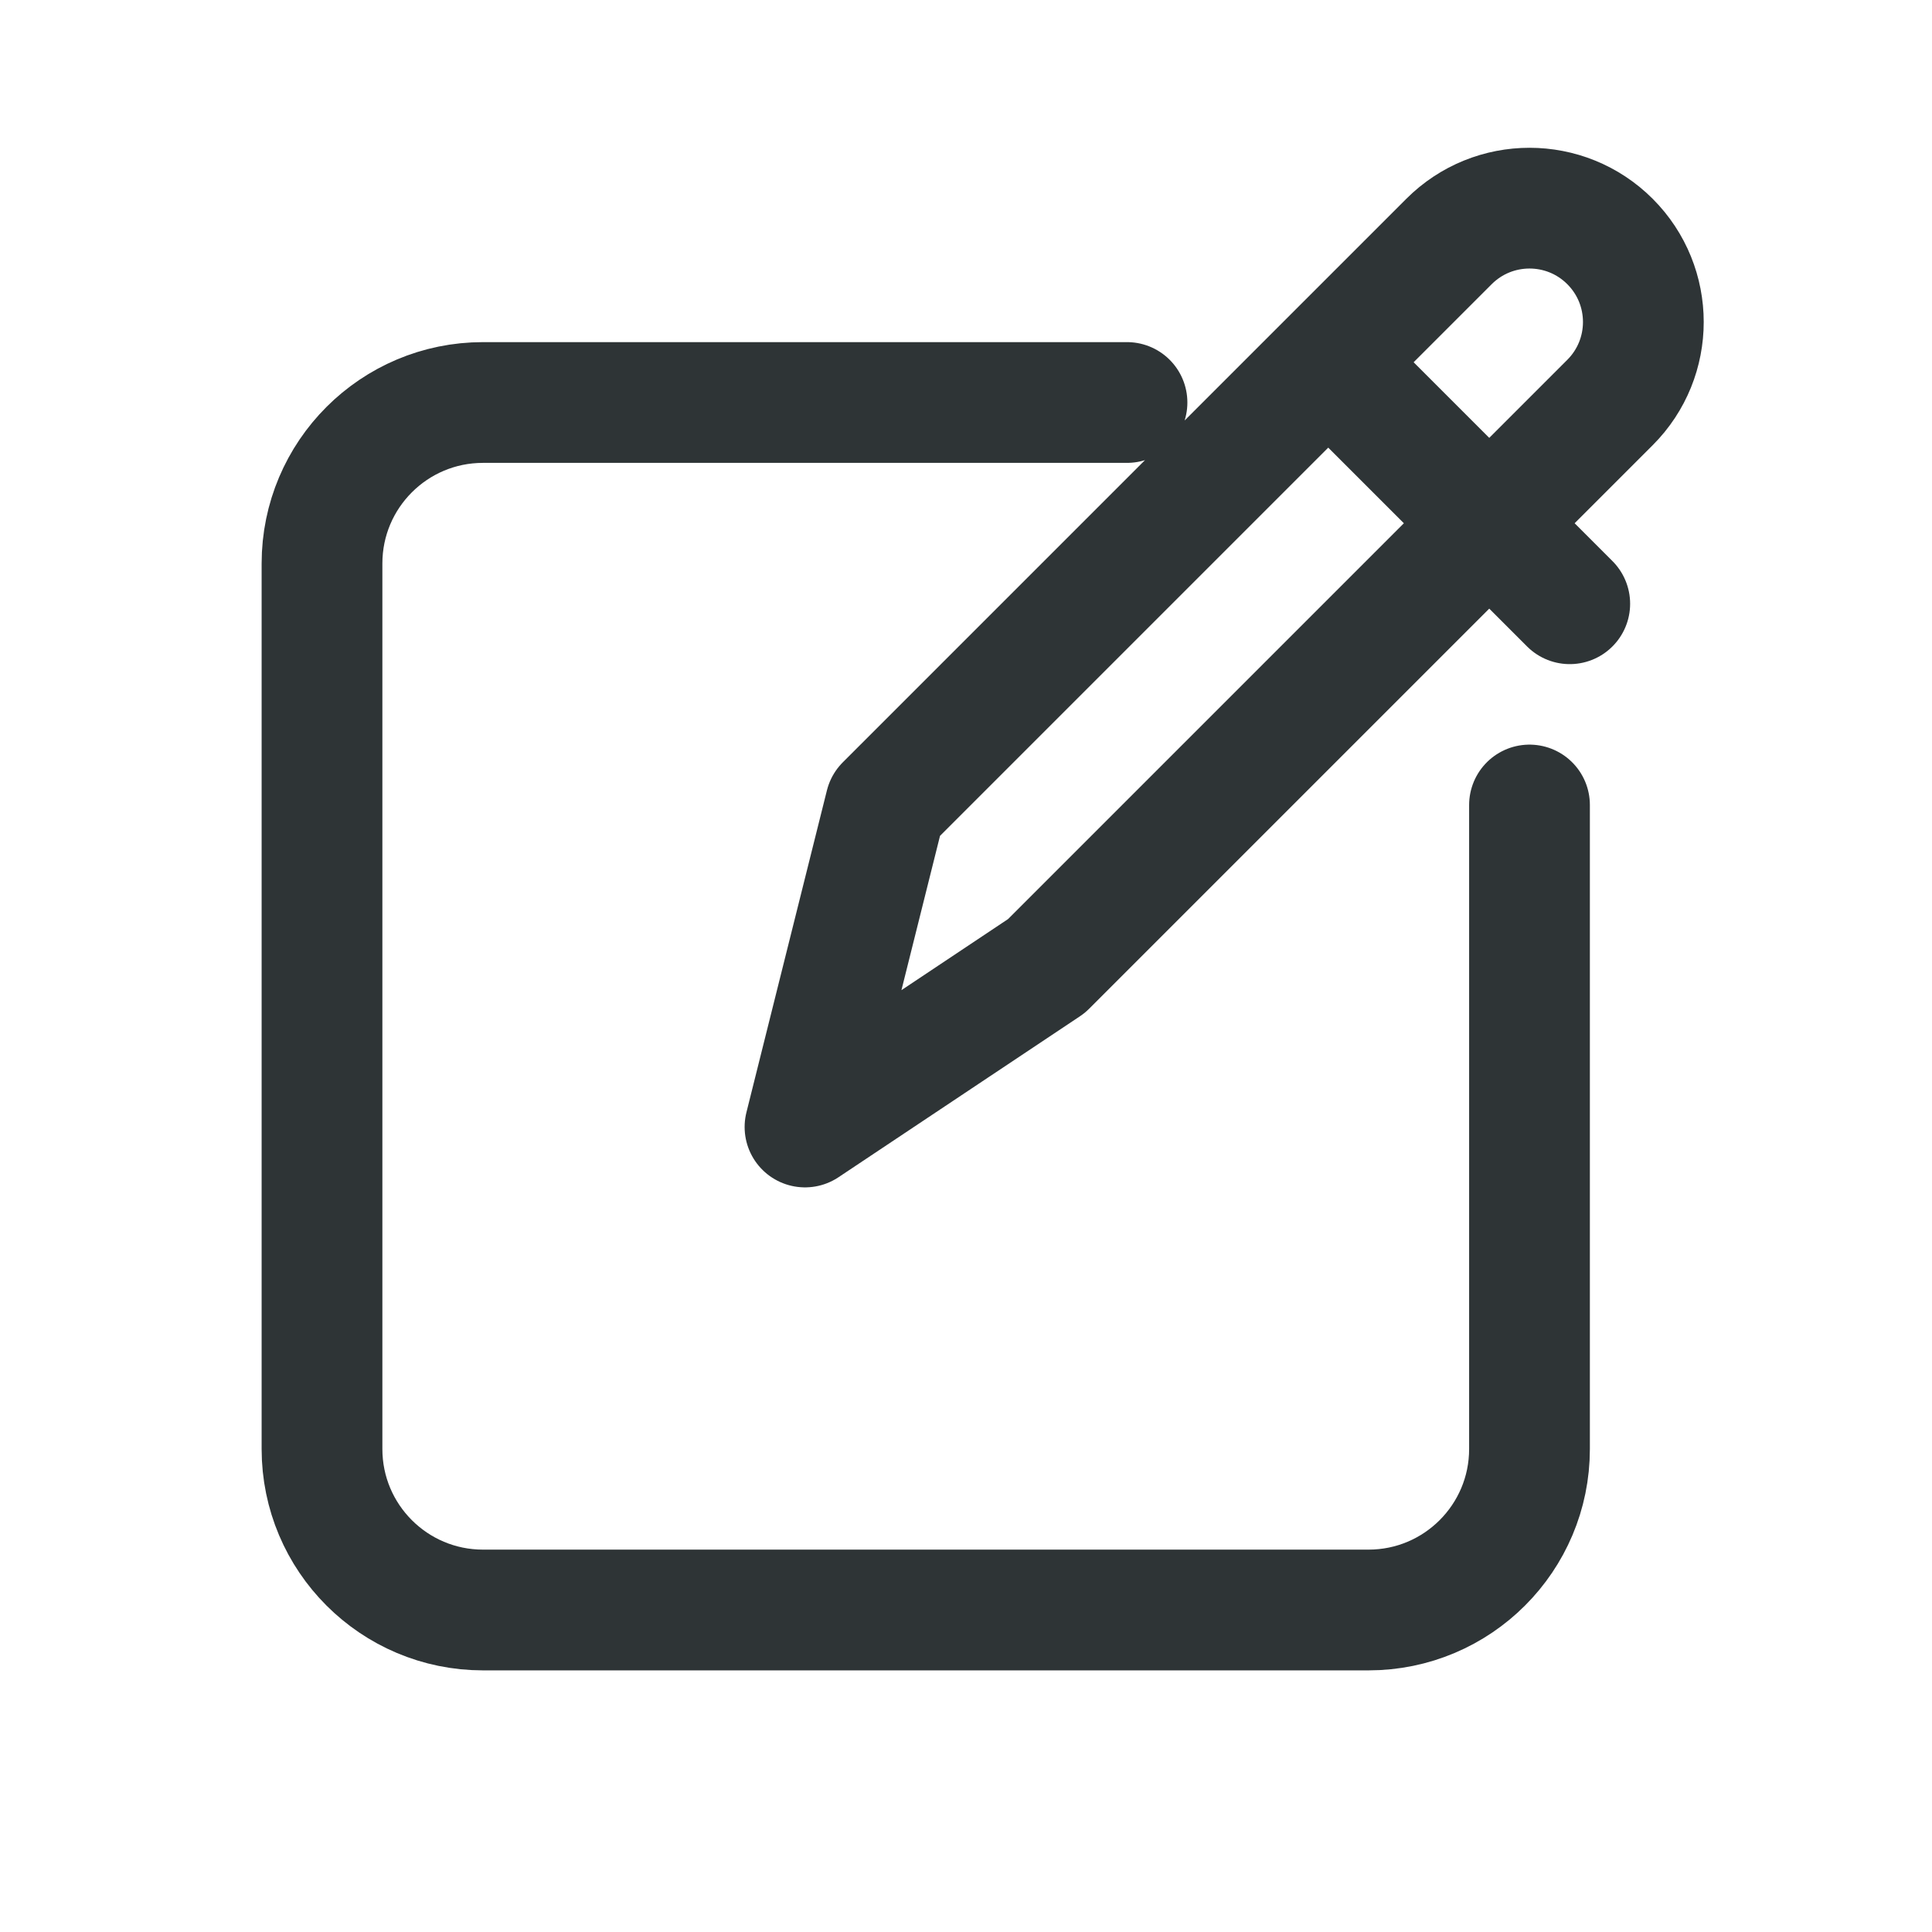
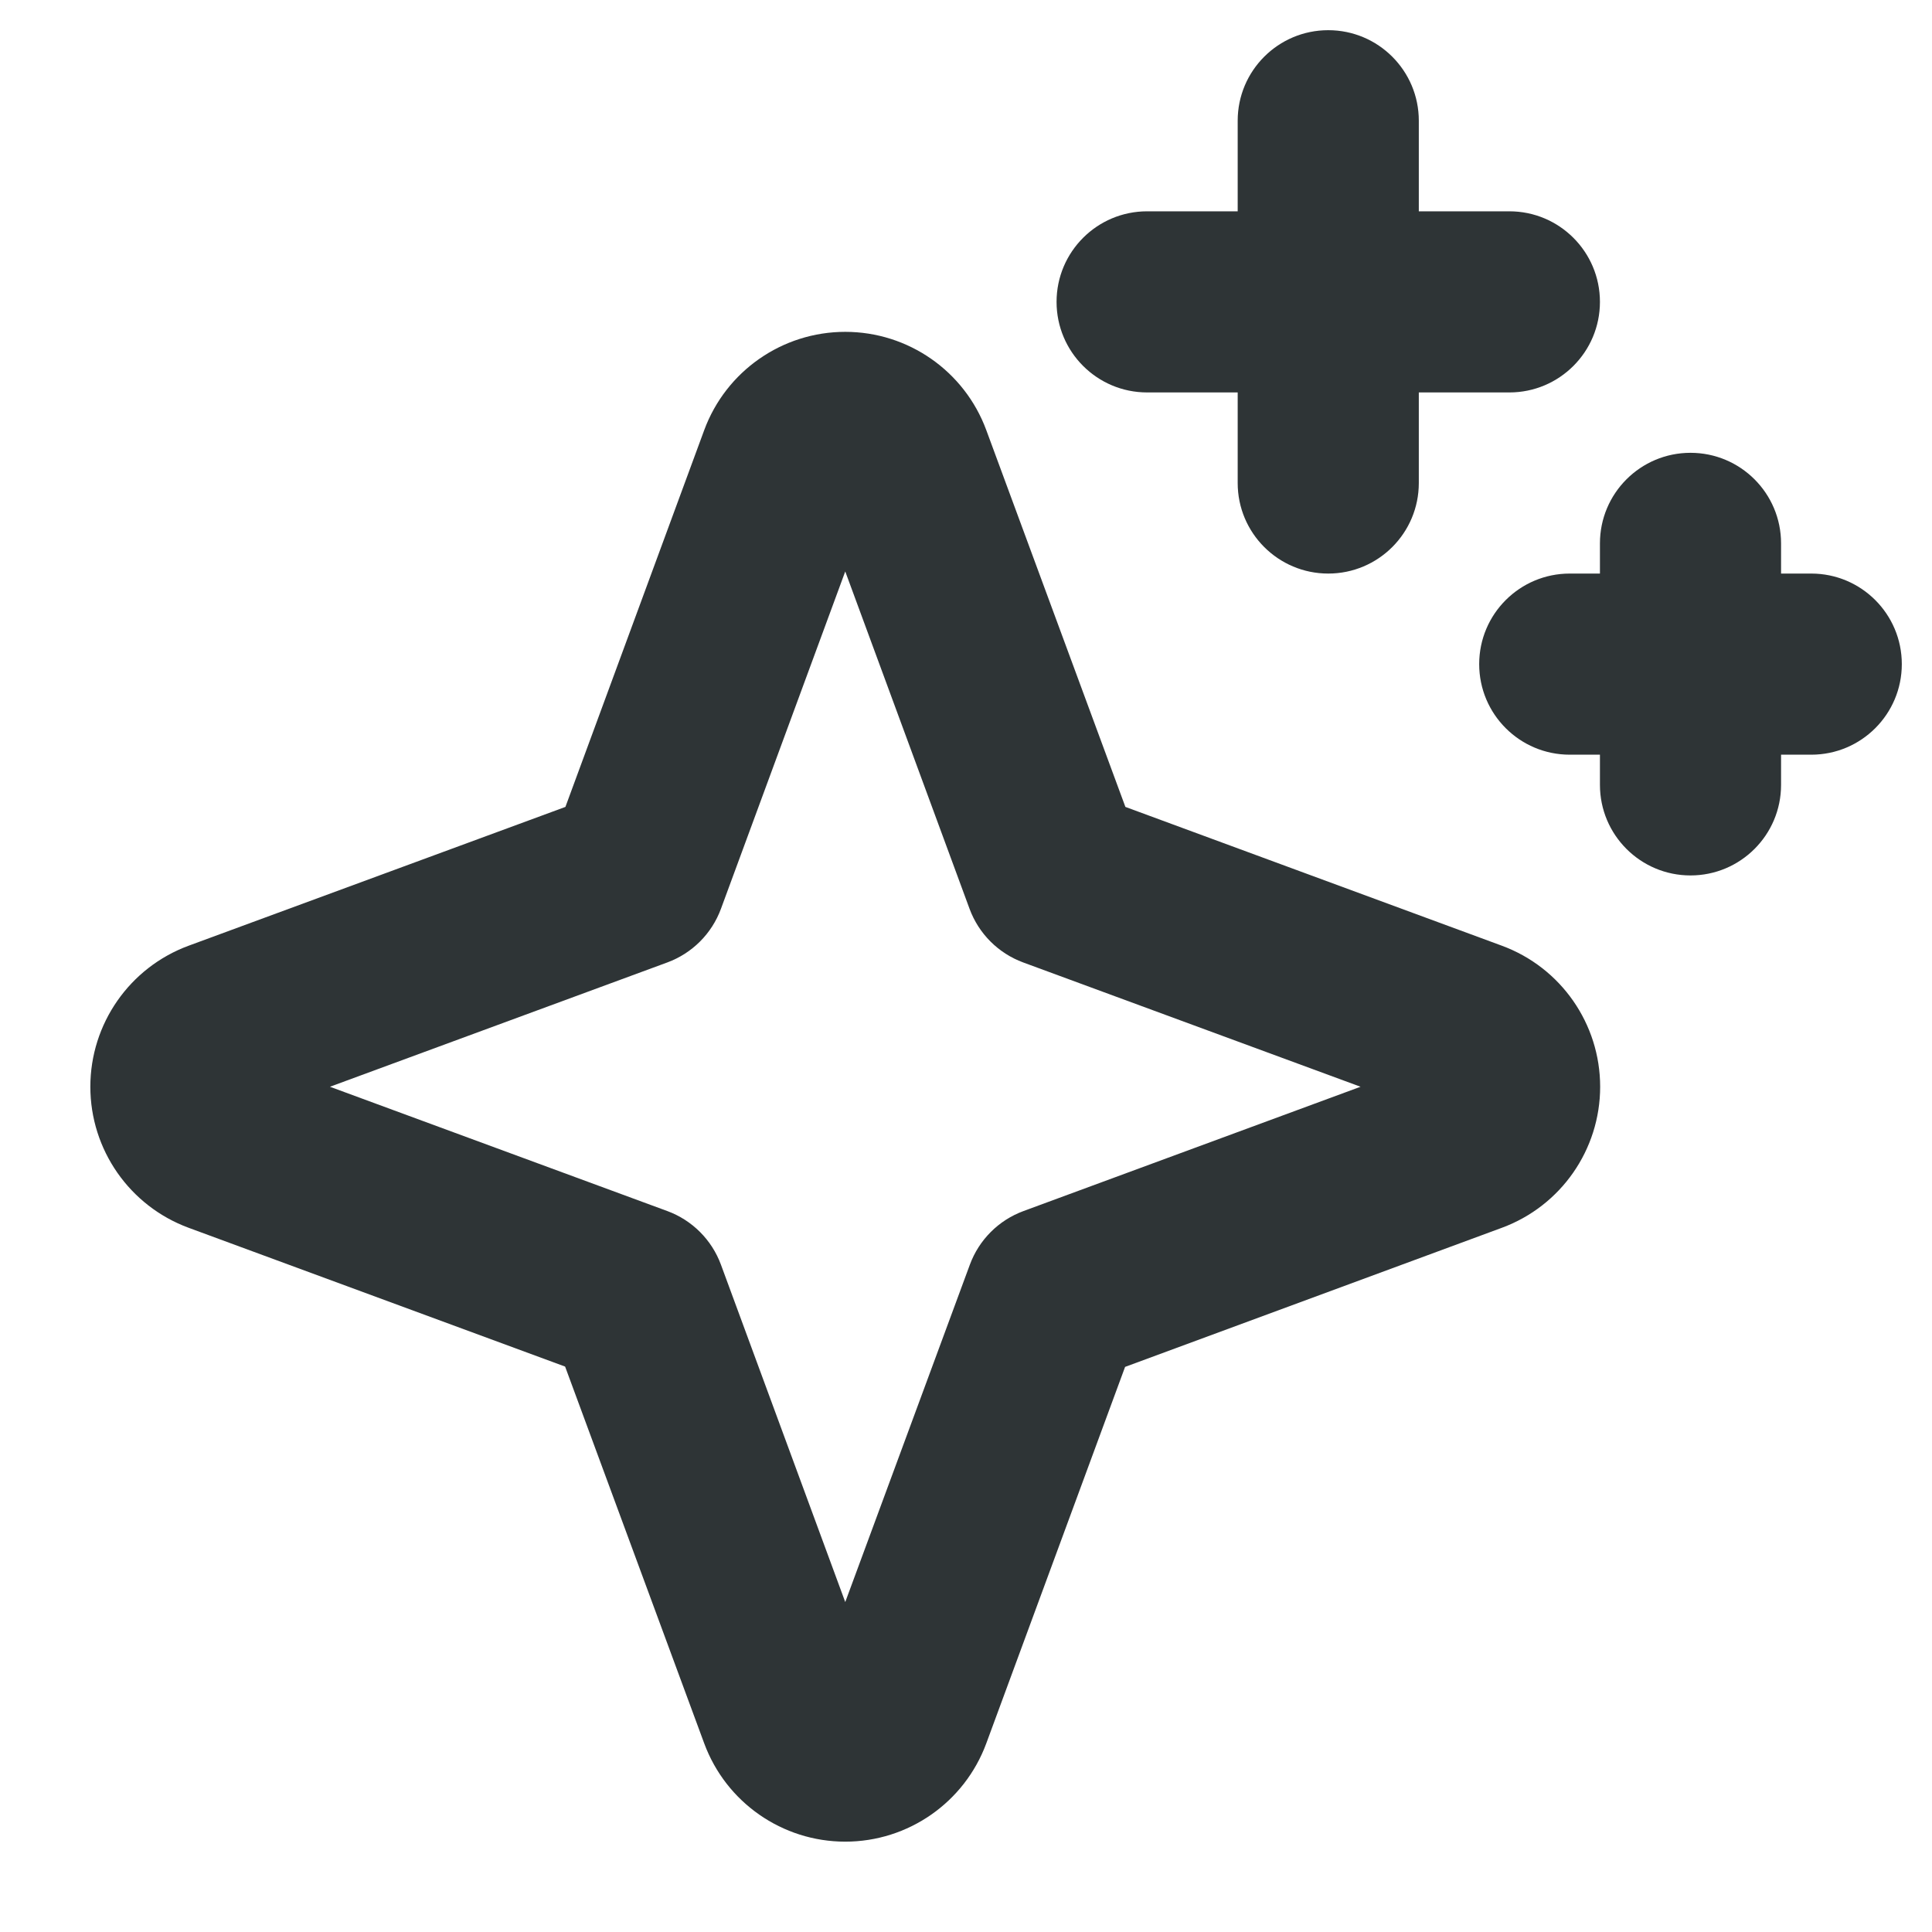
- <svg xmlns="http://www.w3.org/2000/svg" width="24" height="24" viewBox="0 0 24 24">
-   <path d="M14 5H6a2 2 0 0 0-2 2v11a2 2 0 0 0 2 2h11a2 2 0 0 0 2-2v-8 M10 14l1-4 7-7a1.4 1.4 0 0 1 2 2l-7 7-3 2 M16.5 4.5l3 3" fill="none" stroke="#2e3436" stroke-width="1.5" stroke-linecap="round" stroke-linejoin="round" />
+ <svg xmlns="http://www.w3.org/2000/svg" width="24" height="24" viewBox="0 0 256 256">
+   <path fill="#2e3436" d="M199,125.31l-49.88-18.39L130.69,57a19.92,19.92,0,0,0-37.38,0L74.92,106.92,25,125.31a19.92,19.92,0,0,0,0,37.38l49.88,18.39L93.31,231a19.92,19.92,0,0,0,37.38,0l18.39-49.88L199,162.69a19.92,19.92,0,0,0,0-37.38Zm-63.38,35.16a12,12,0,0,0-7.11,7.11L112,212.28l-16.47-44.7a12,12,0,0,0-7.11-7.11L43.72,144l44.7-16.47a12,12,0,0,0,7.11-7.11L112,75.72l16.47,44.7a12,12,0,0,0,7.11,7.11L180.28,144ZM140,40a12,12,0,0,1,12-12h12V16a12,12,0,0,1,24,0V28h12a12,12,0,0,1,0,24H188V64a12,12,0,0,1-24,0V52H152A12,12,0,0,1,140,40ZM252,88a12,12,0,0,1-12,12h-4v4a12,12,0,0,1-24,0v-4h-4a12,12,0,0,1,0-24h4V72a12,12,0,0,1,24,0v4h4A12,12,0,0,1,252,88Z" />
</svg>
